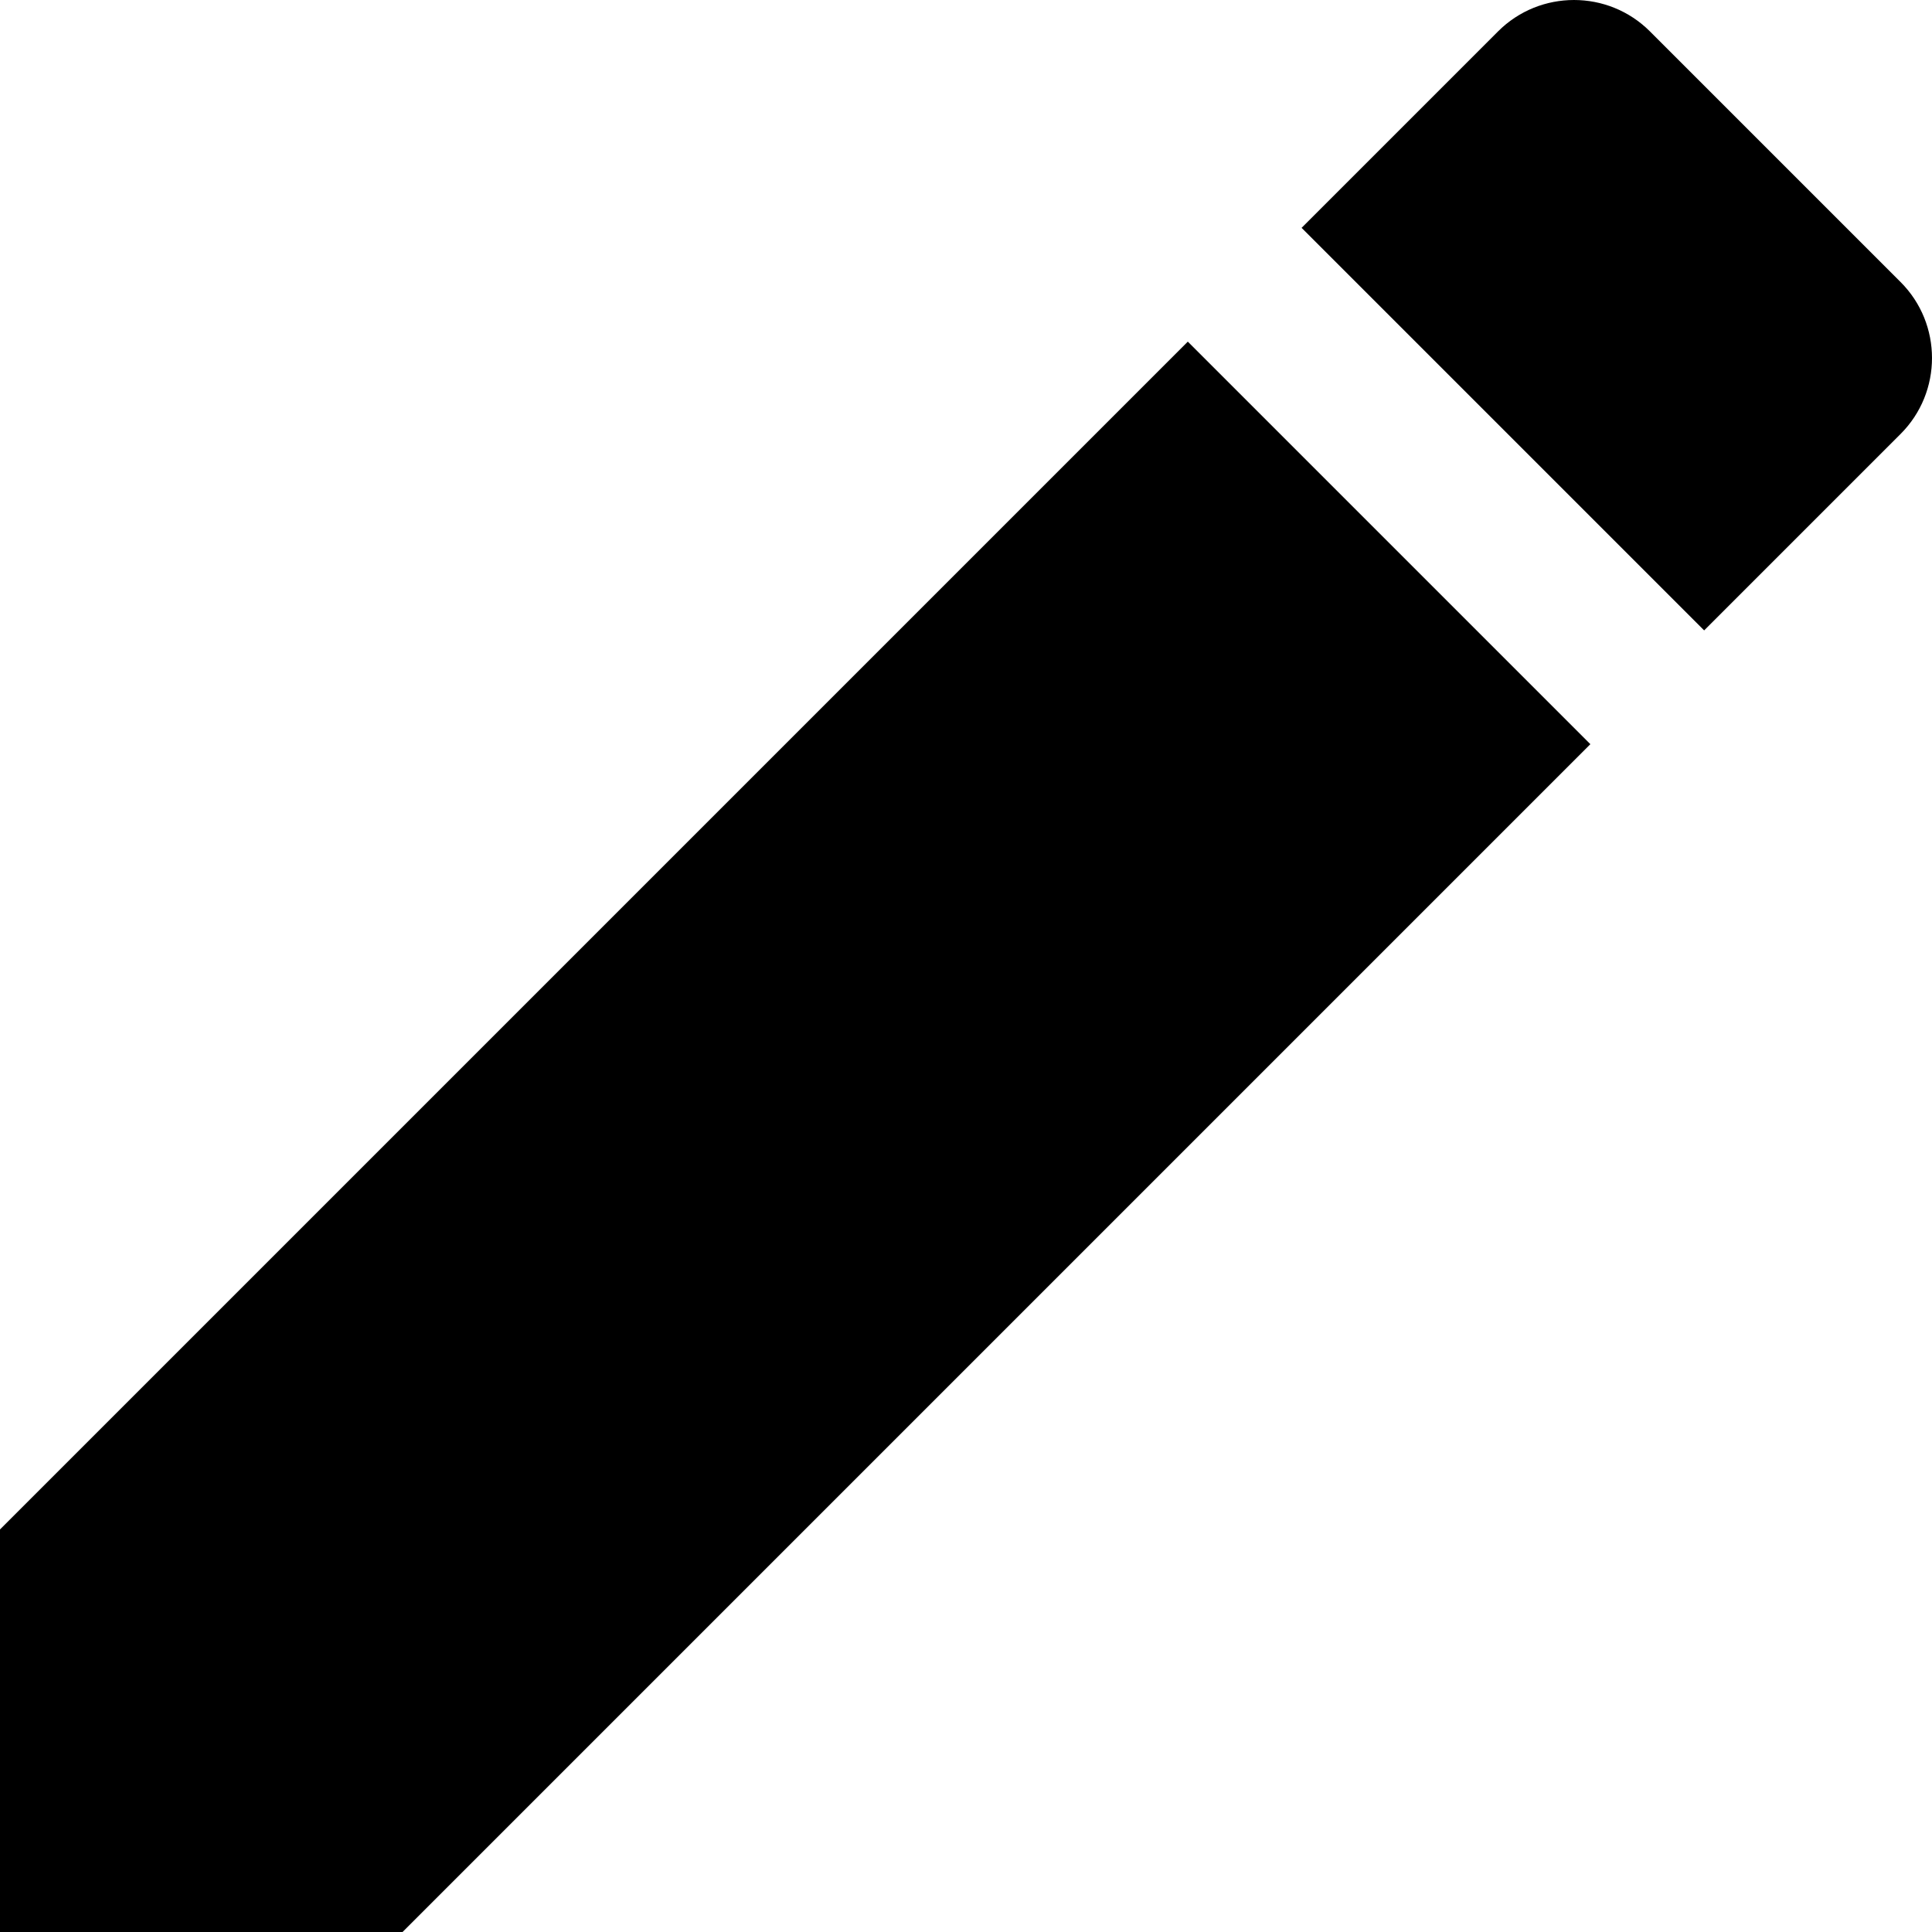
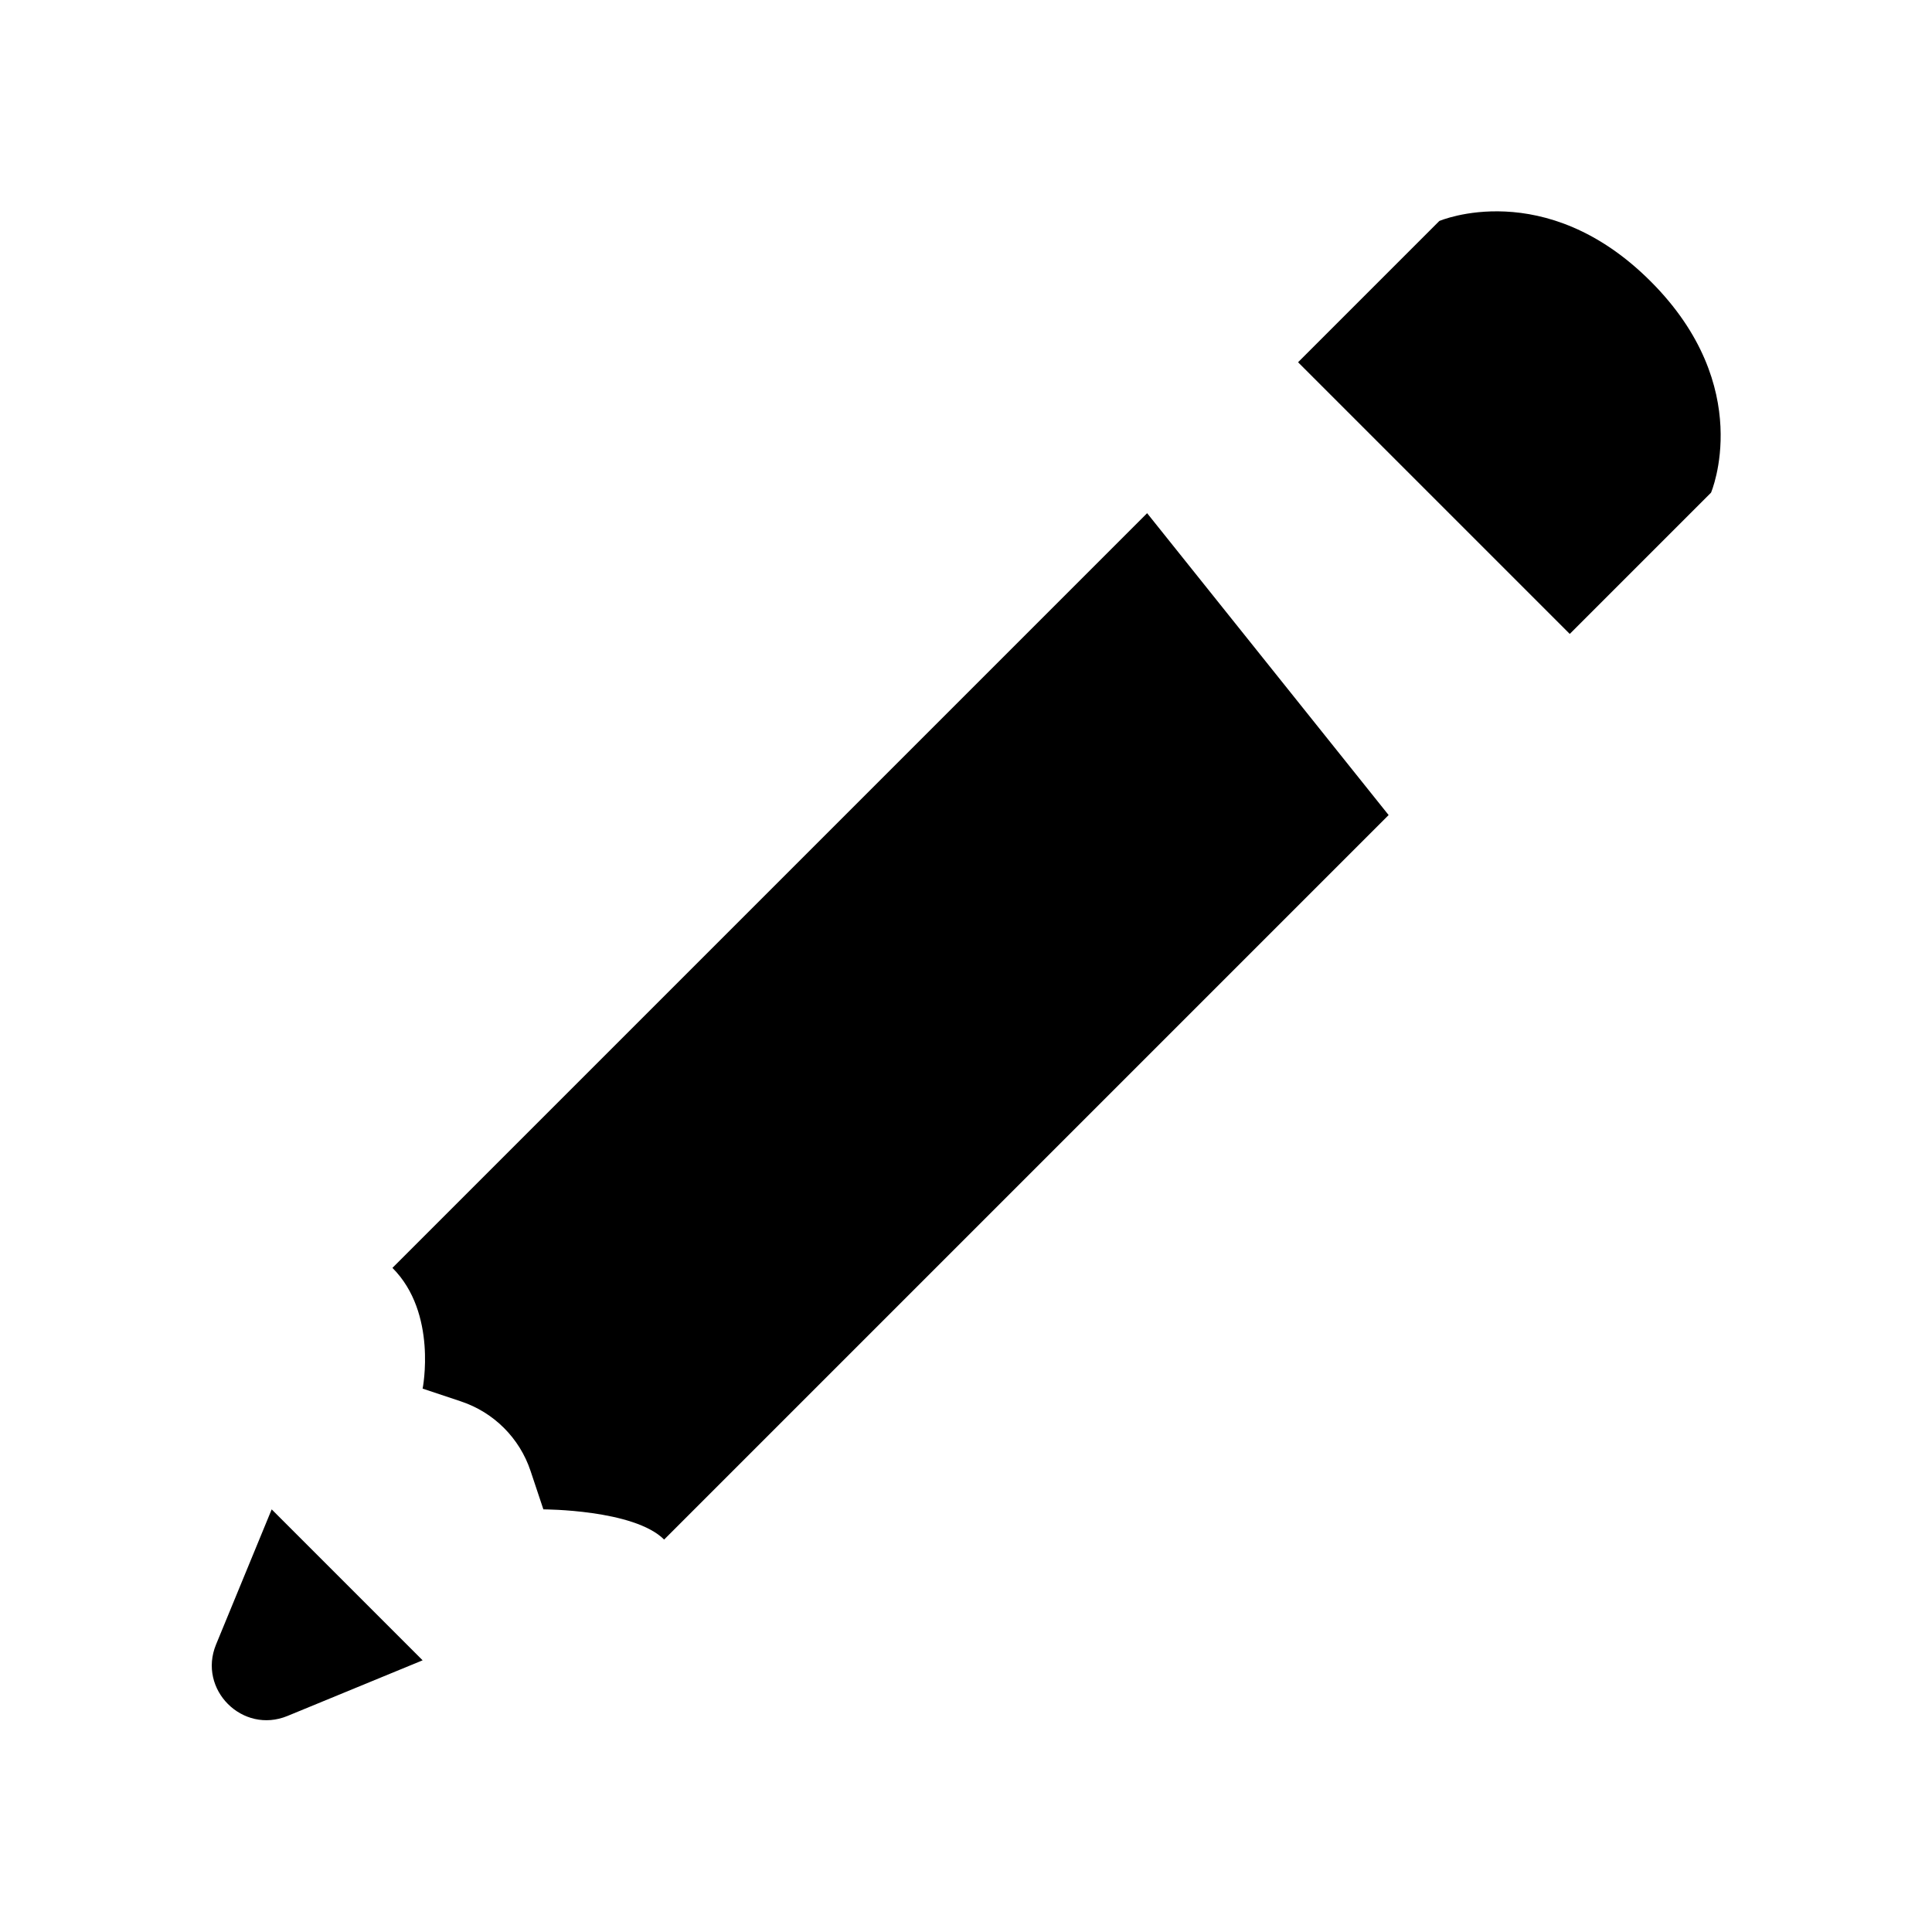
- <svg xmlns="http://www.w3.org/2000/svg" version="1.1" id="Capa_1" x="0px" y="0px" viewBox="0 0 383.947 383.947" style="enable-background:new 0 0 383.947 383.947;" xml:space="preserve">
-   <g>
-     <g>
-       <g>
-         <polygon points="0,303.947 0,383.947 80,383.947 316.053,147.893 236.053,67.893    " />
-         <path d="M377.707,56.053L327.893,6.24c-8.32-8.32-21.867-8.32-30.187,0l-39.04,39.04l80,80l39.04-39.04     C386.027,77.92,386.027,64.373,377.707,56.053z" />
-       </g>
-     </g>
-   </g>
-   <g>
- </g>
-   <g>
- </g>
-   <g>
- </g>
-   <g>
- </g>
-   <g>
- </g>
-   <g>
- </g>
-   <g>
- </g>
-   <g>
- </g>
-   <g>
- </g>
-   <g>
- </g>
-   <g>
- </g>
-   <g>
- </g>
-   <g>
- </g>
-   <g>
- </g>
-   <g>
- </g>
+ <svg xmlns="http://www.w3.org/2000/svg" viewBox="0 0 64 64" width="64px" height="64px">
+   <path d="M22 51c-1-1-4-1-4-1l-.425-1.274c-.362-1.086-1.215-1.939-2.301-2.301L14 46c0 0 .5-2.5-1-4l25-25 8 10L22 51zM52 21l-9-9 4.68-4.68c0 0 3.5-1.5 7 2s2 7 2 7L52 21zM9 50l-1.843 4.476c-.614 1.49.877 2.981 2.367 2.367L14 55 9 50z" />
</svg>
